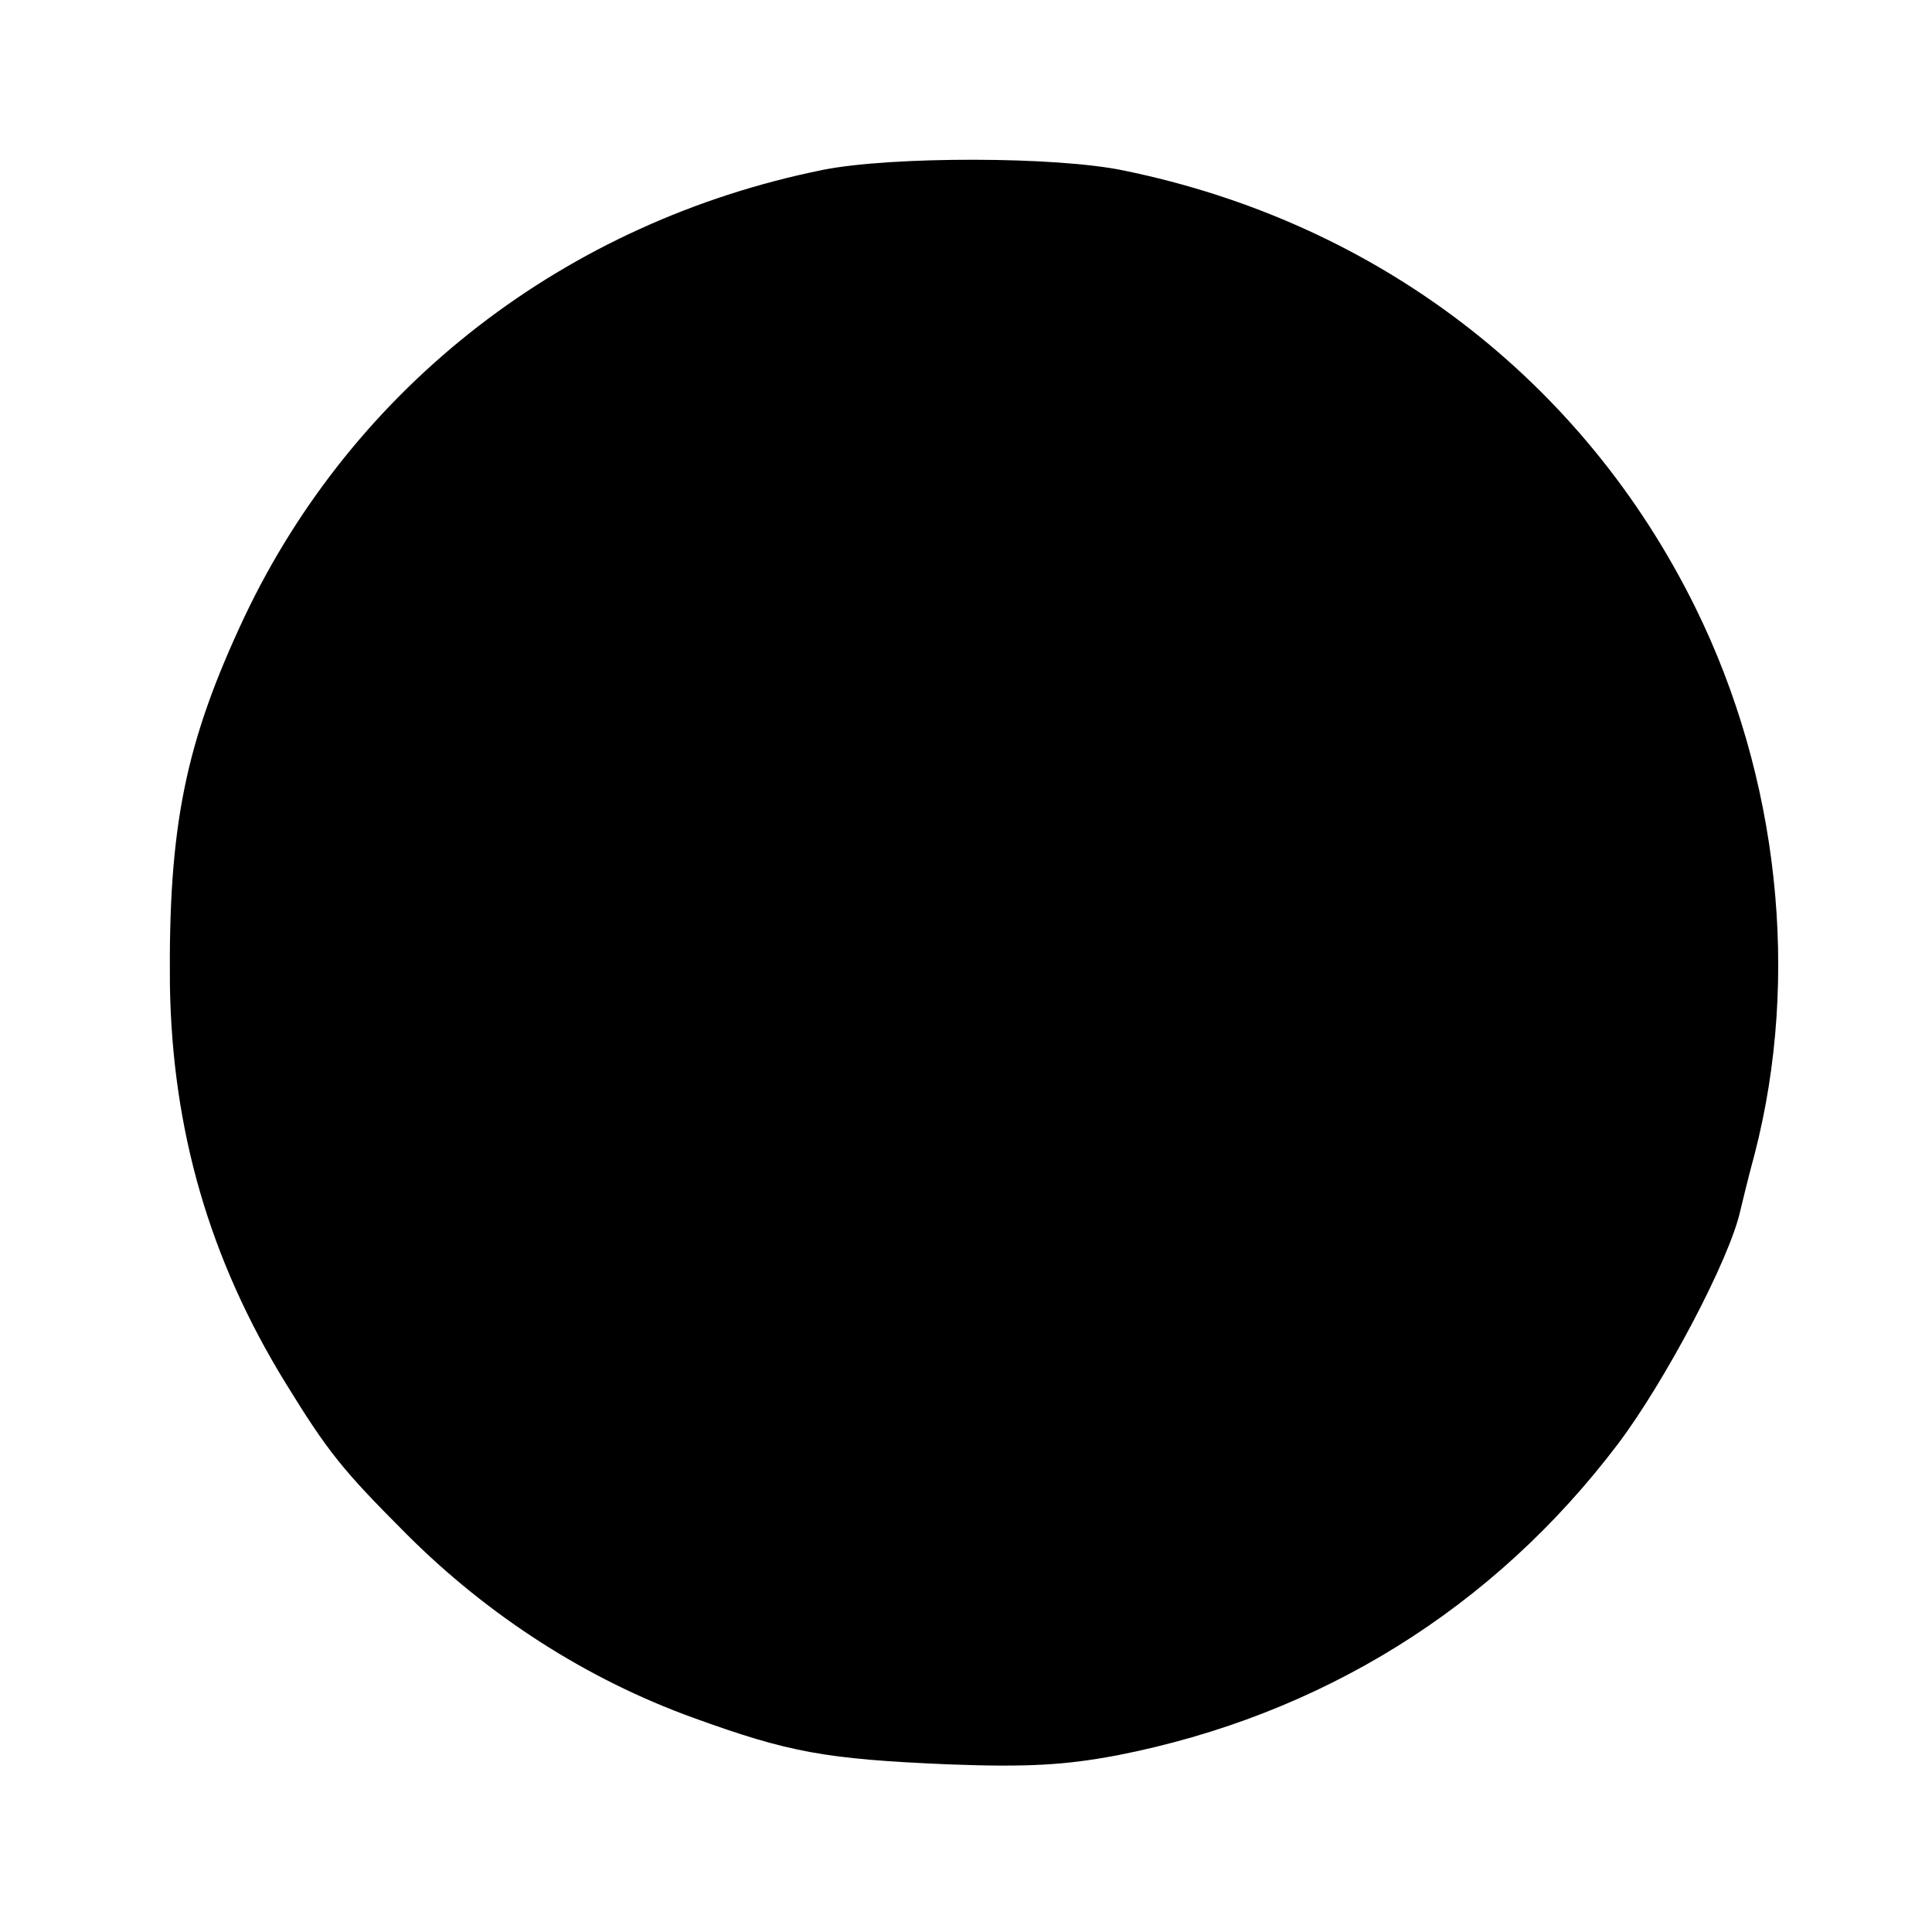
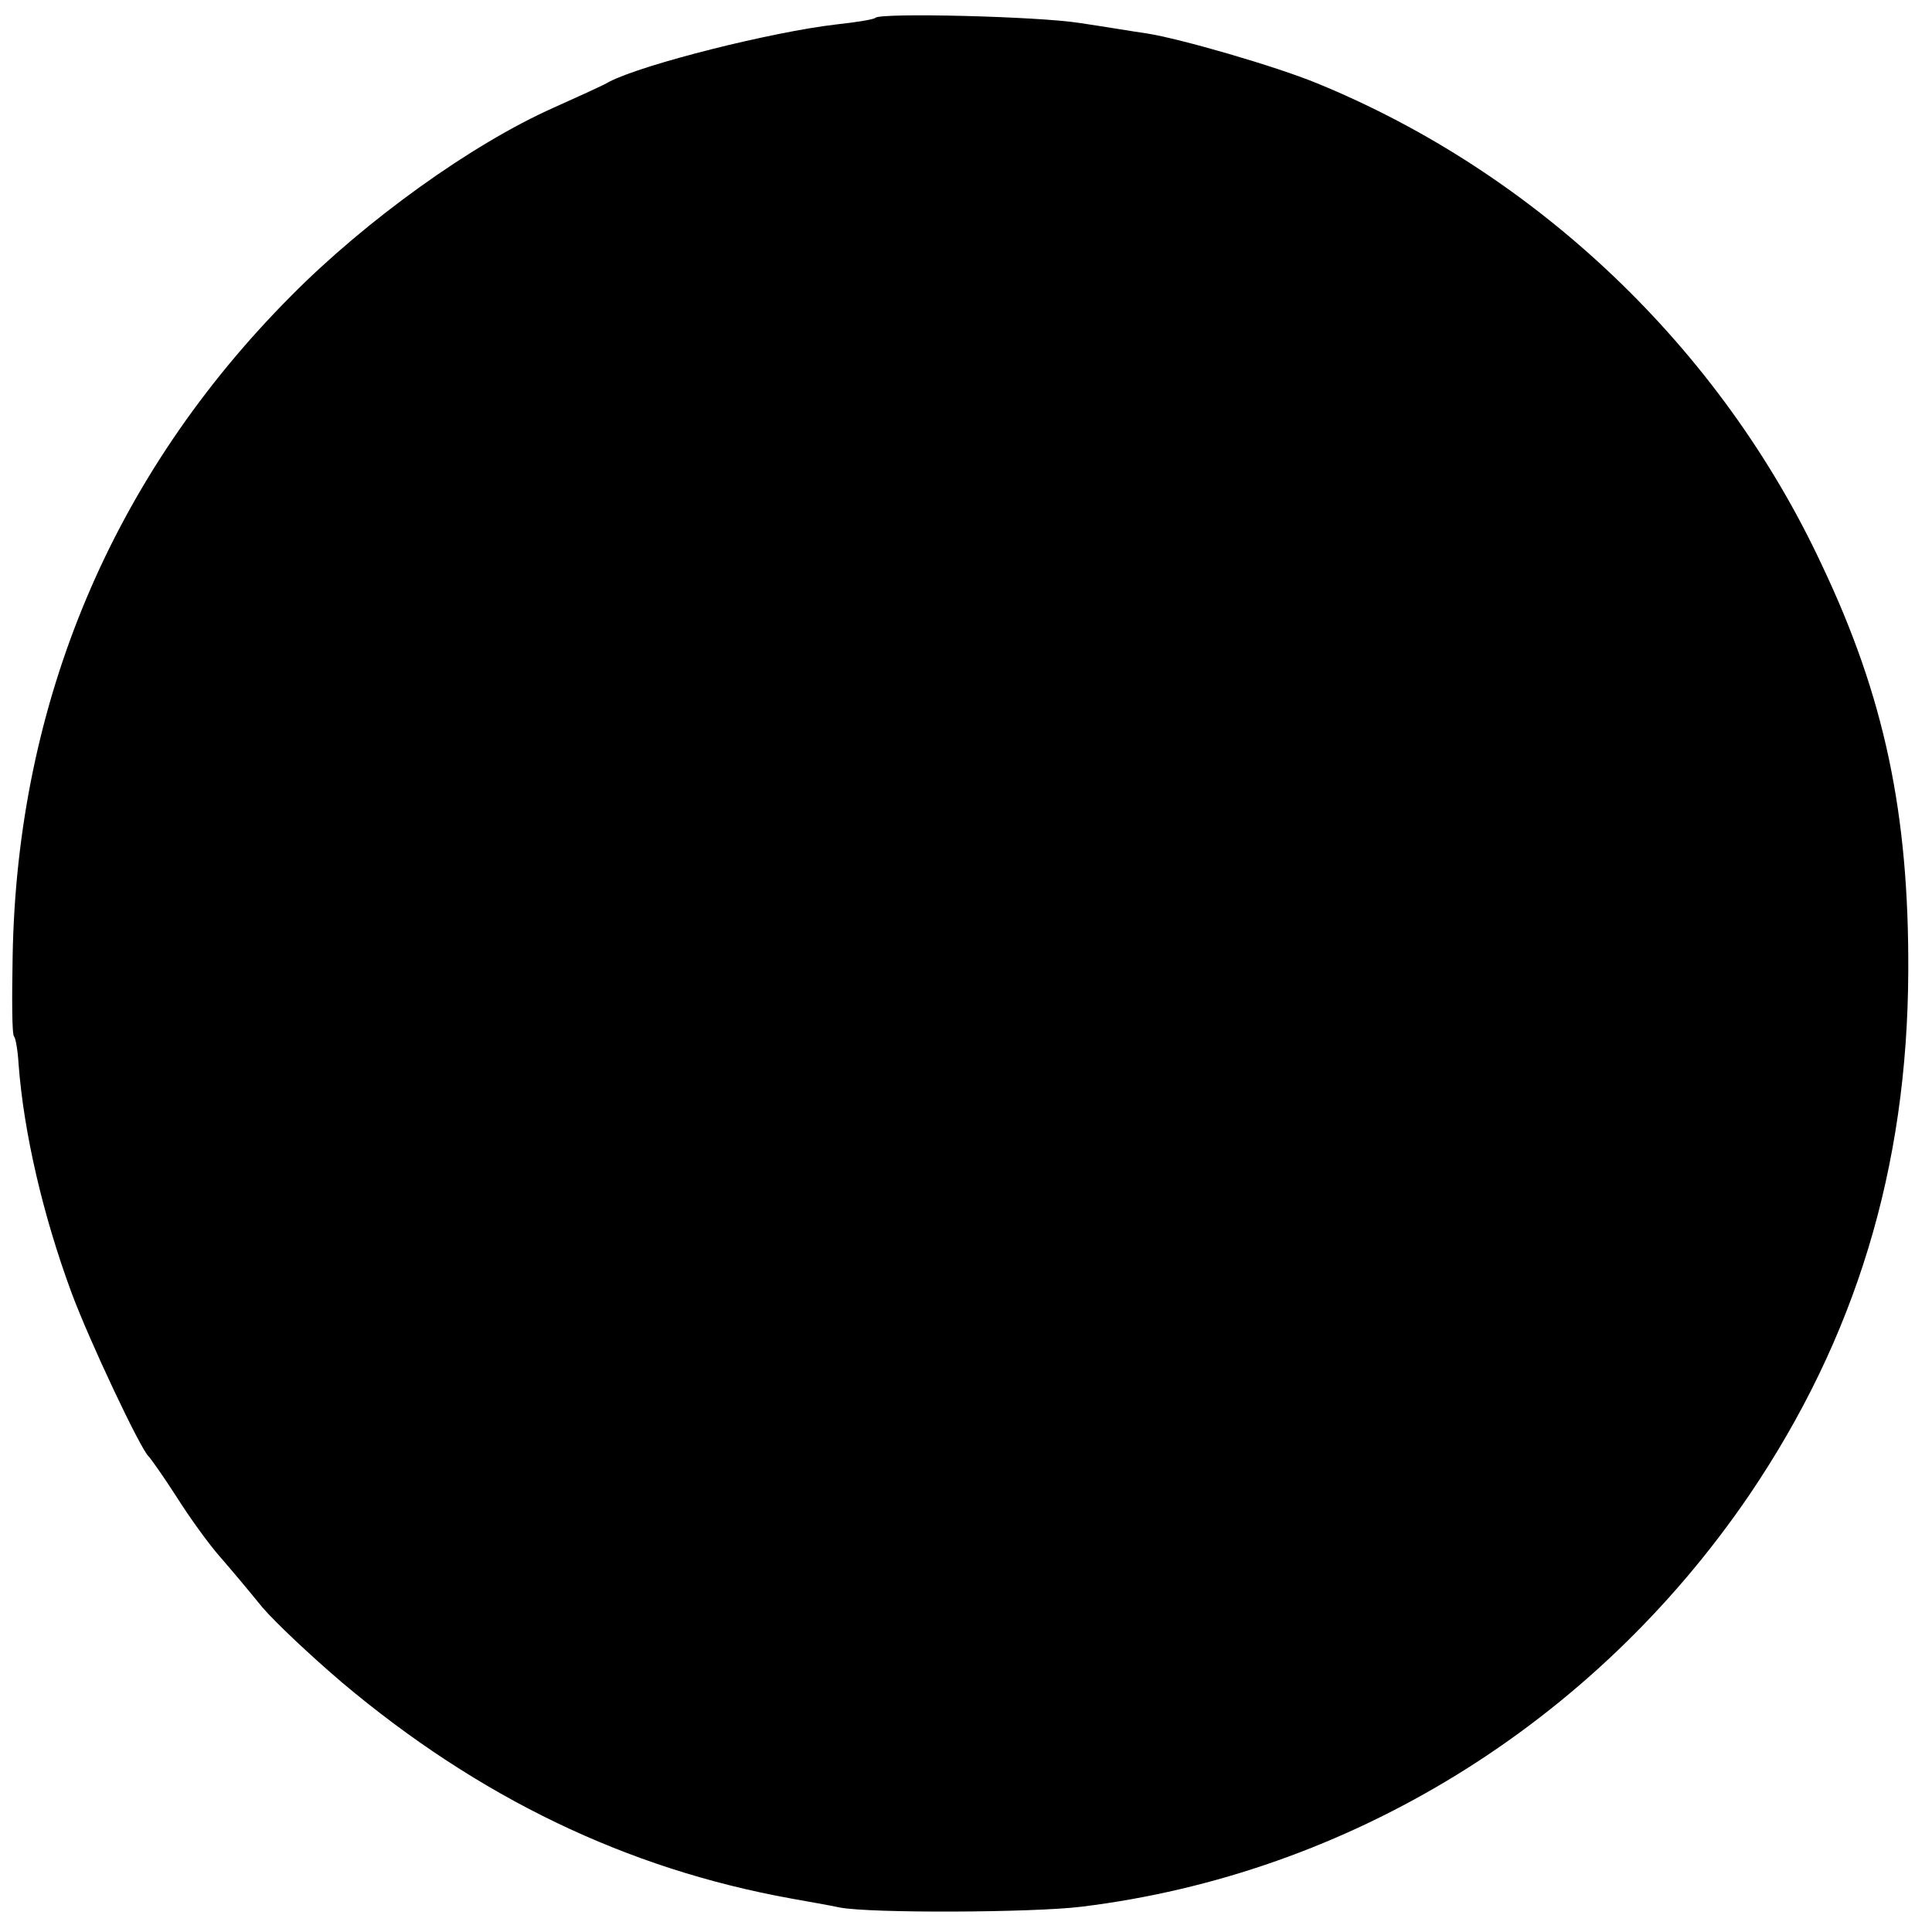
<svg xmlns="http://www.w3.org/2000/svg" version="1.0" width="16pt" height="16pt" viewBox="0 0 16 16" preserveAspectRatio="xMidYMid meet">
-   <g transform="translate(0,16) scale(0.006226,-0.006226)" fill="#000000" stroke="none">
-     <path d="M1095 2344 c-342 -69 -624 -287 -770 -595 -79 -168 -101 -279 -99 -489 3 -194 53 -366 154 -530 56 -91 75 -115 161 -201 109 -109 240 -193 381 -244 127 -46 175 -55 339 -62 106 -4 156 -1 225 12 271 53 501 196 666 414 62 82 149 246 163 311 2 8 10 42 19 75 61 236 32 502 -79 727 -149 302 -423 512 -760 581 -90 19 -309 19 -400 1z" />
+   <g transform="translate(0,16) scale(0.006154,-0.006154)" fill="#000000" stroke="none">
+     <path d="M1178 2576 c-1 -2 -25 -6 -53 -9 -86 -10 -258 -53 -305 -77 -8 -5 -42 -20 -75 -35 -110 -49 -252 -151 -353 -253 -240 -241 -369 -546 -375 -889 -1 -57 -1 -106 2 -108 2 -2 5 -19 6 -37 7 -93 33 -204 71 -307 24 -65 93 -211 104 -221 3 -3 20 -27 38 -55 17 -27 43 -63 58 -80 14 -16 40 -47 57 -68 18 -21 66 -66 107 -101 184 -155 383 -251 605 -291 22 -4 51 -9 65 -12 41 -8 260 -7 325 1 361 44 689 246 899 554 143 211 213 440 214 705 1 212 -32 369 -116 546 -136 292 -384 528 -680 649 -56 23 -184 60 -229 67 -15 2 -56 9 -90 14 -57 9 -267 14 -275 7z" />
  </g>
</svg>
